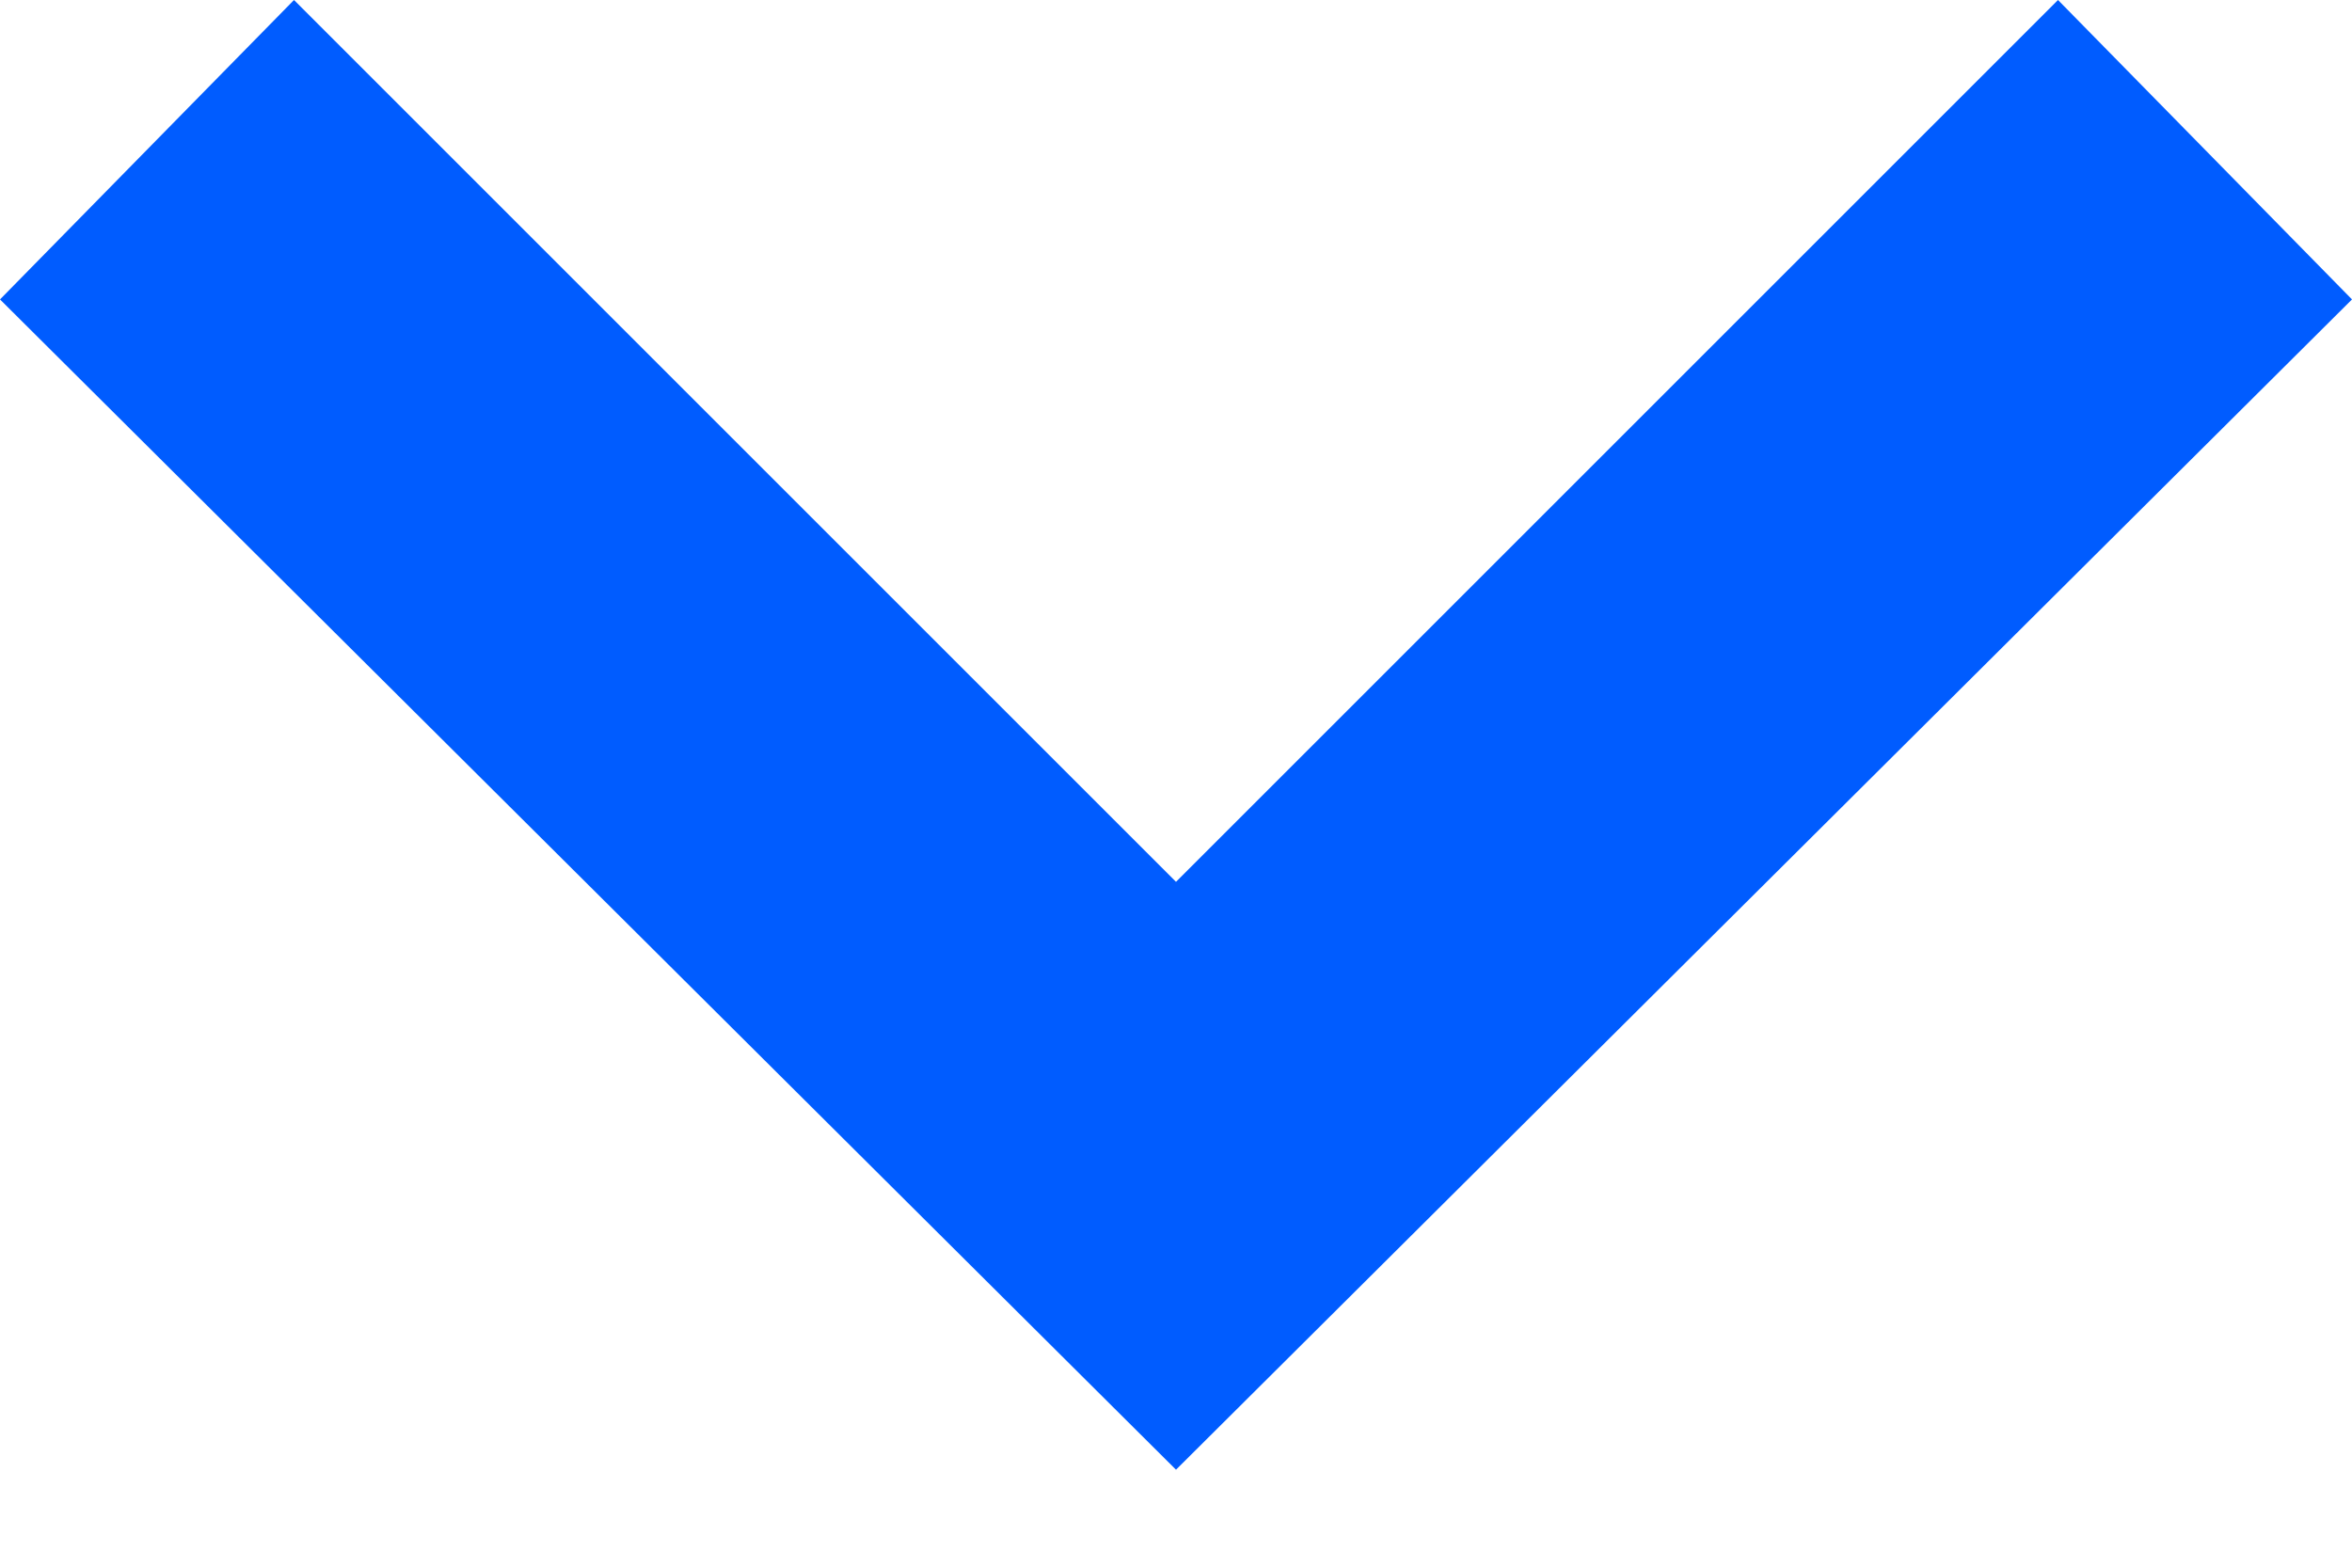
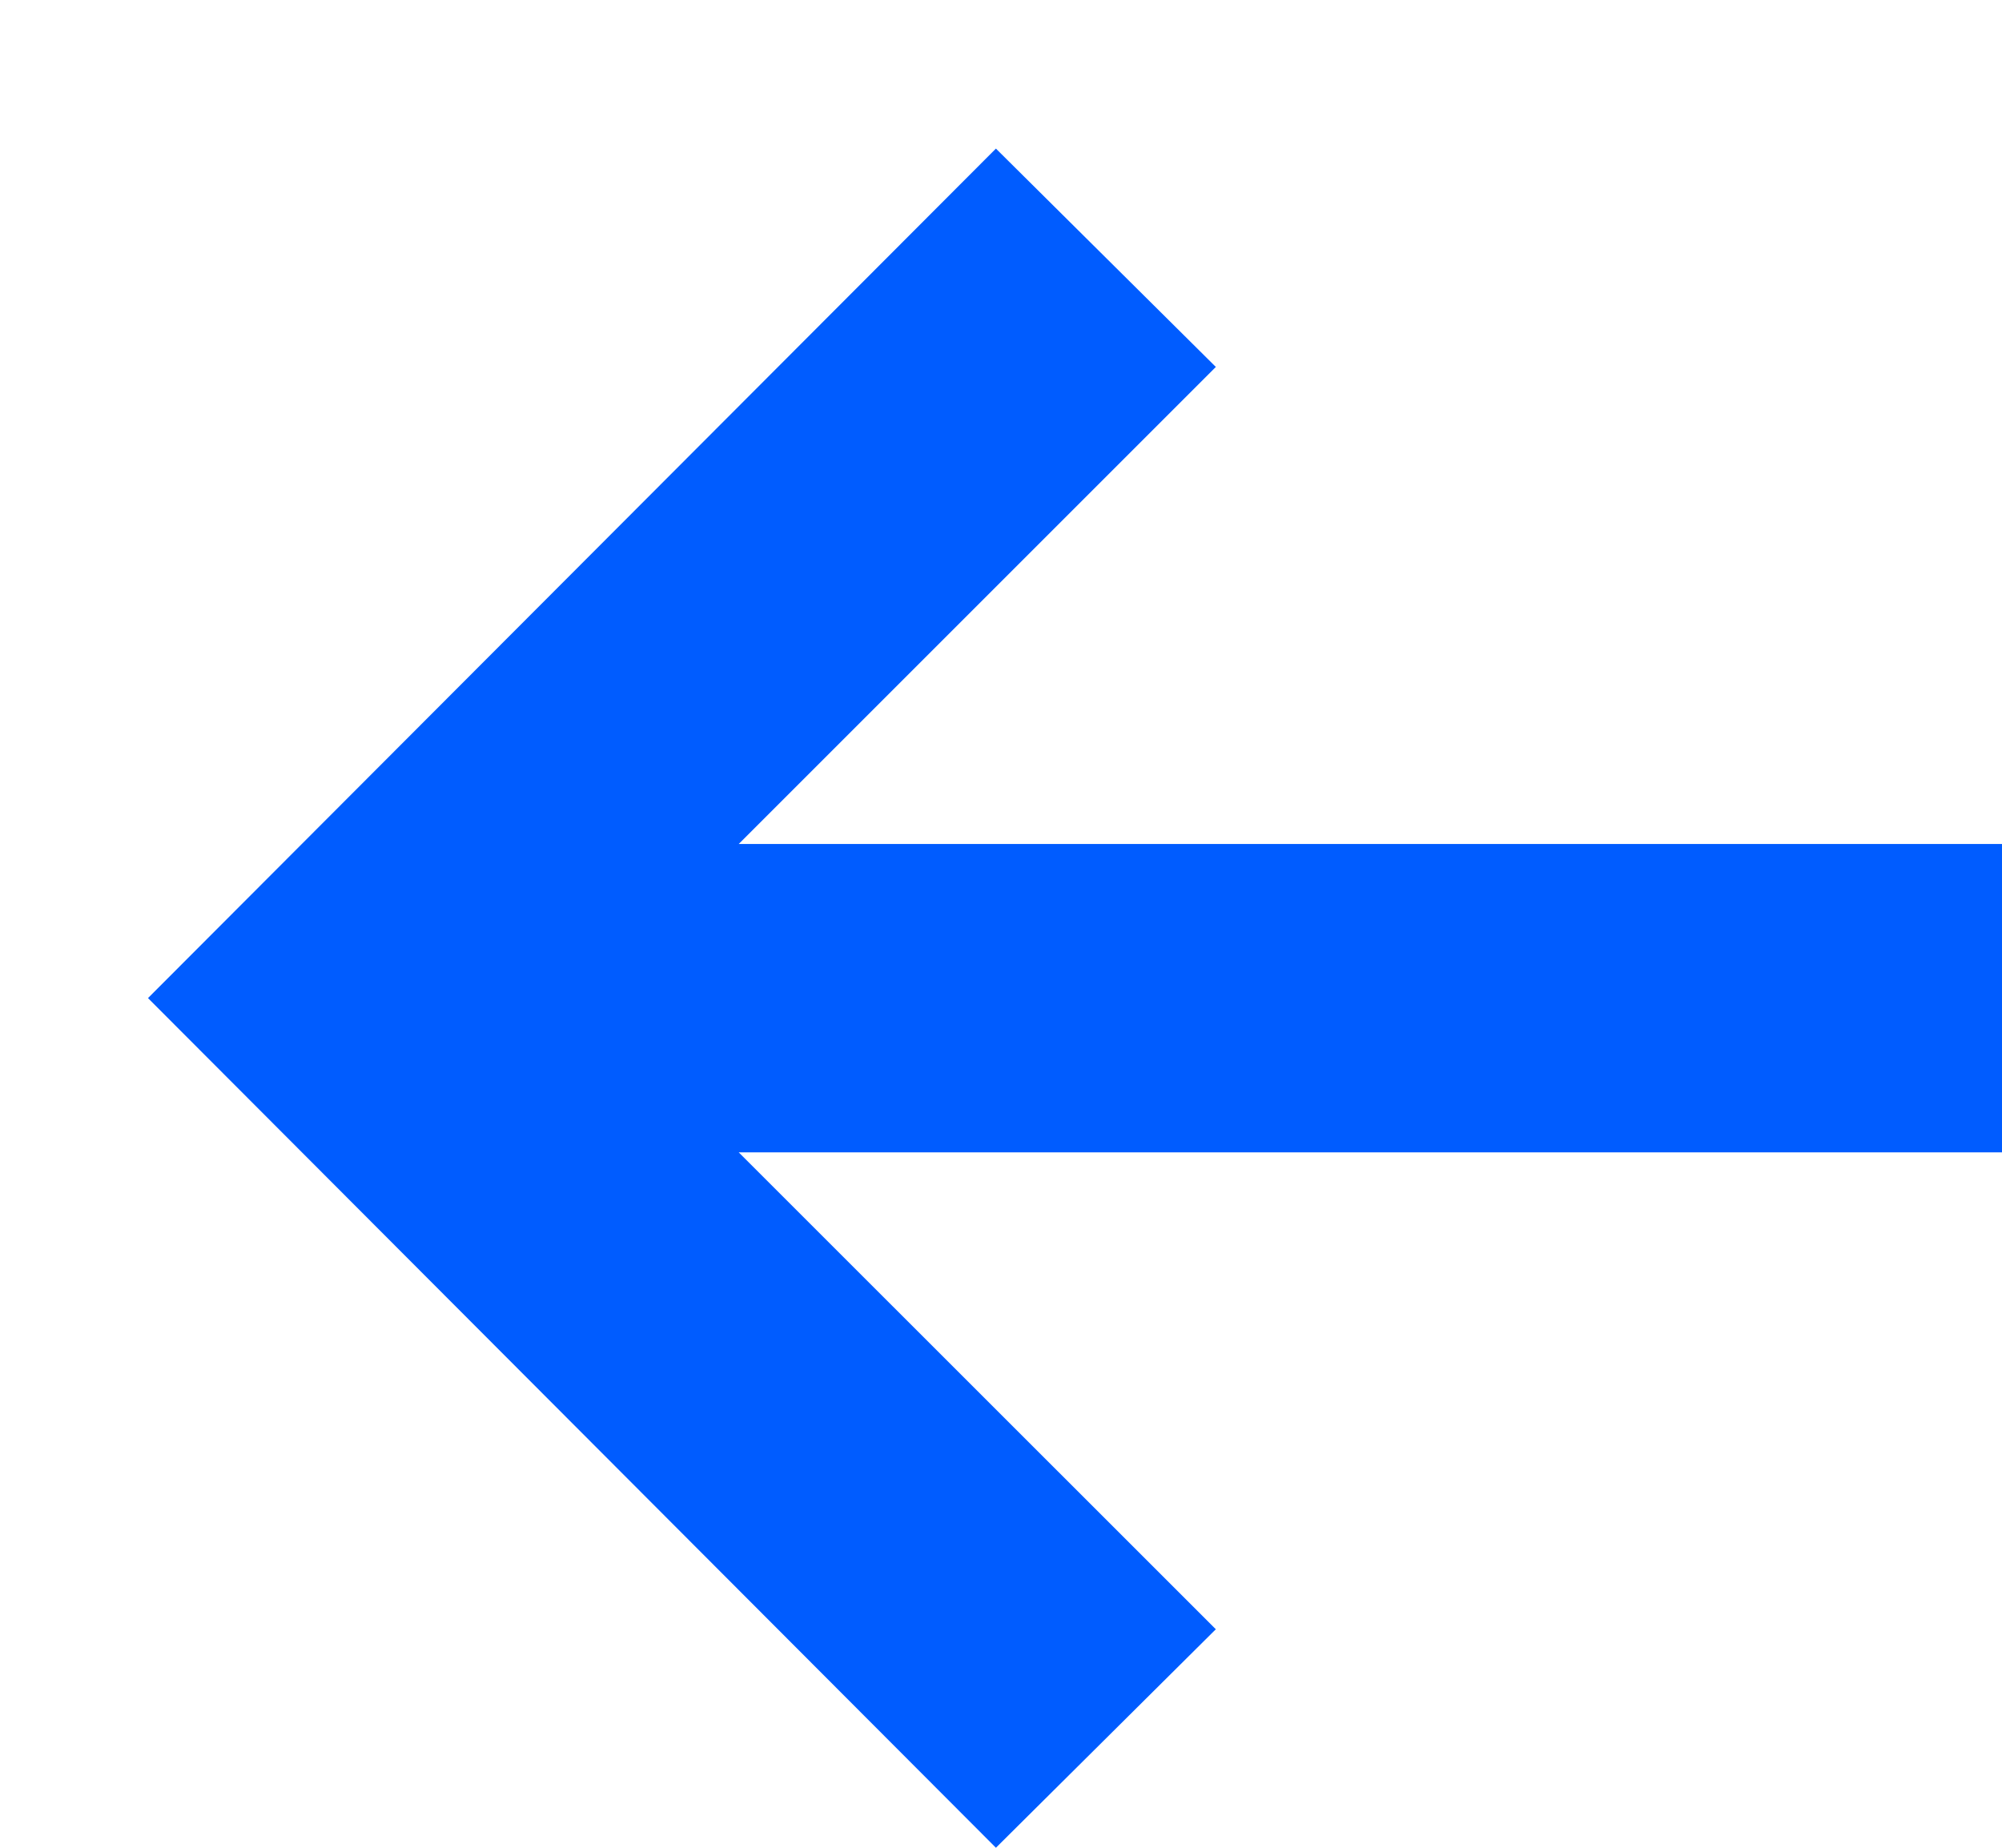
- <svg xmlns="http://www.w3.org/2000/svg" width="12" height="8" viewBox="0 0 12 8" fill="none">
-   <path d="M10.5 3.17937e-09L12 1.528L6 7.5L3.23978e-09 1.528L1.5 2.22556e-08L6 4.5L10.5 3.17937e-09Z" fill="#005CFF" />
+ <svg xmlns="http://www.w3.org/2000/svg" width="13" height="12" viewBox="0 0 13 12" fill="none">
+   <path d="M6.467 12L7.895 10.581L4.797 7.484L13 7.484L13 5.481L4.797 5.481L7.895 2.383L6.467 0.965L0.961 6.482L6.467 12Z" fill="#005CFF" />
</svg>
